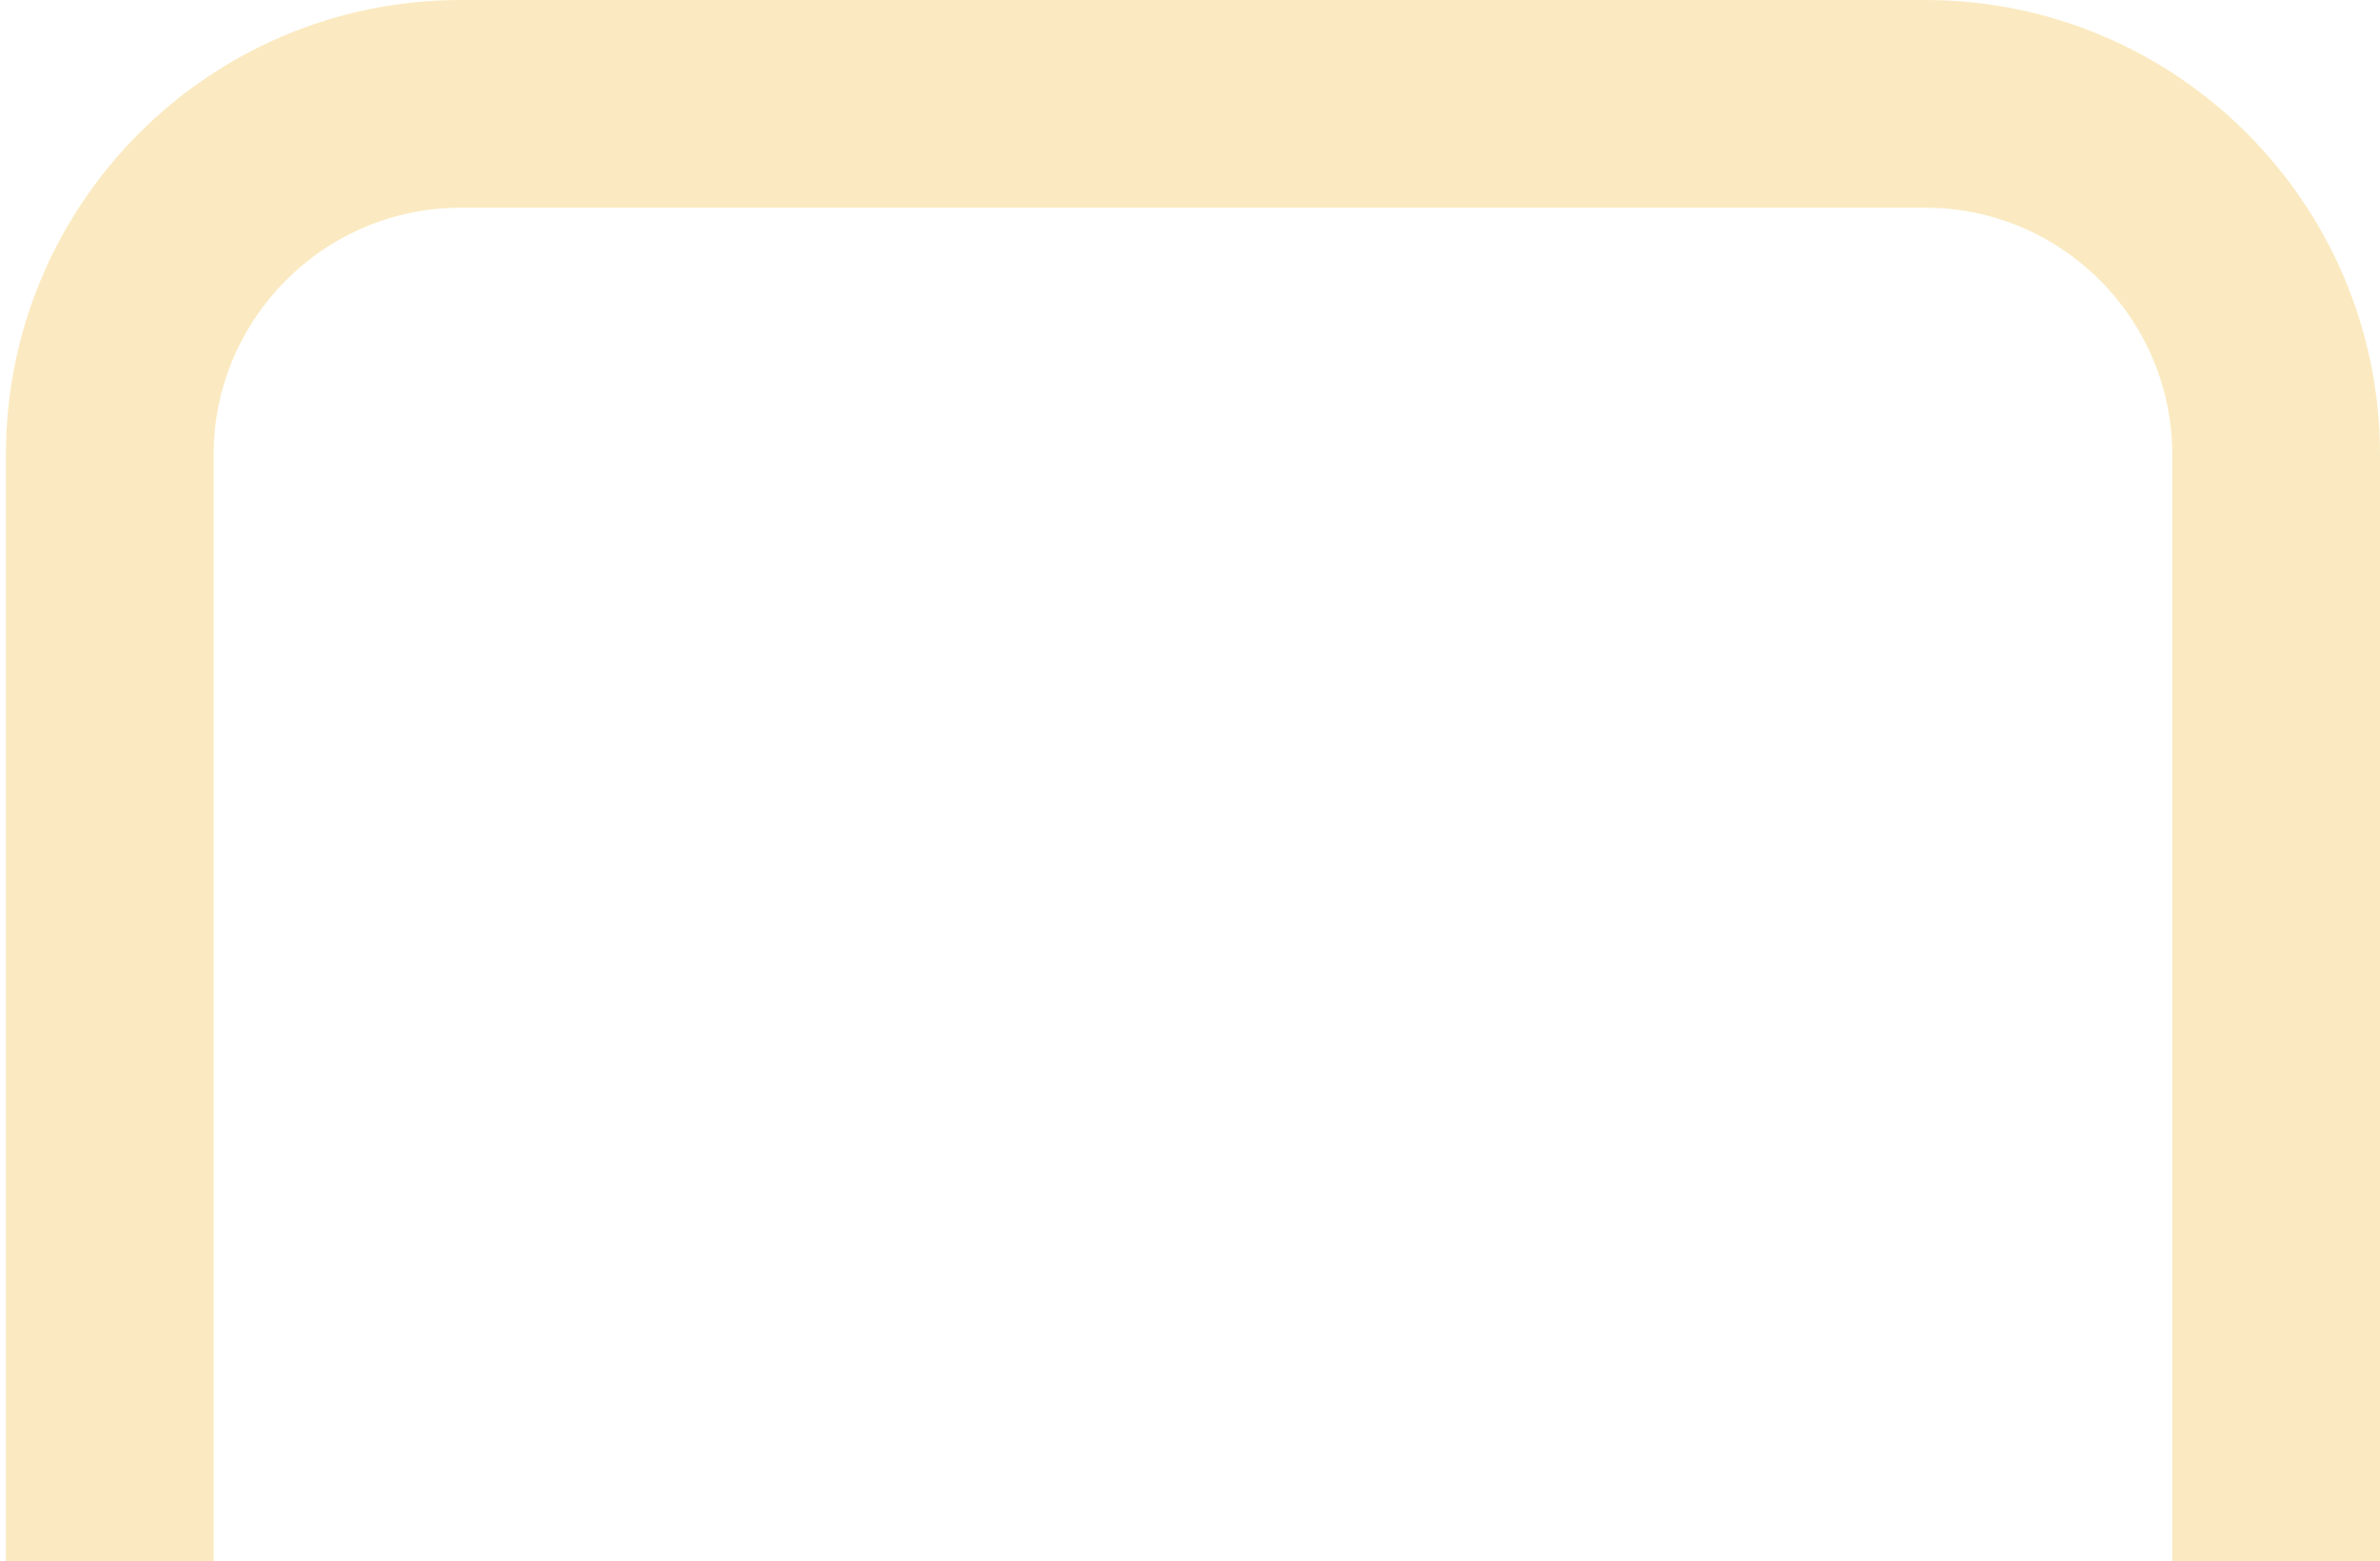
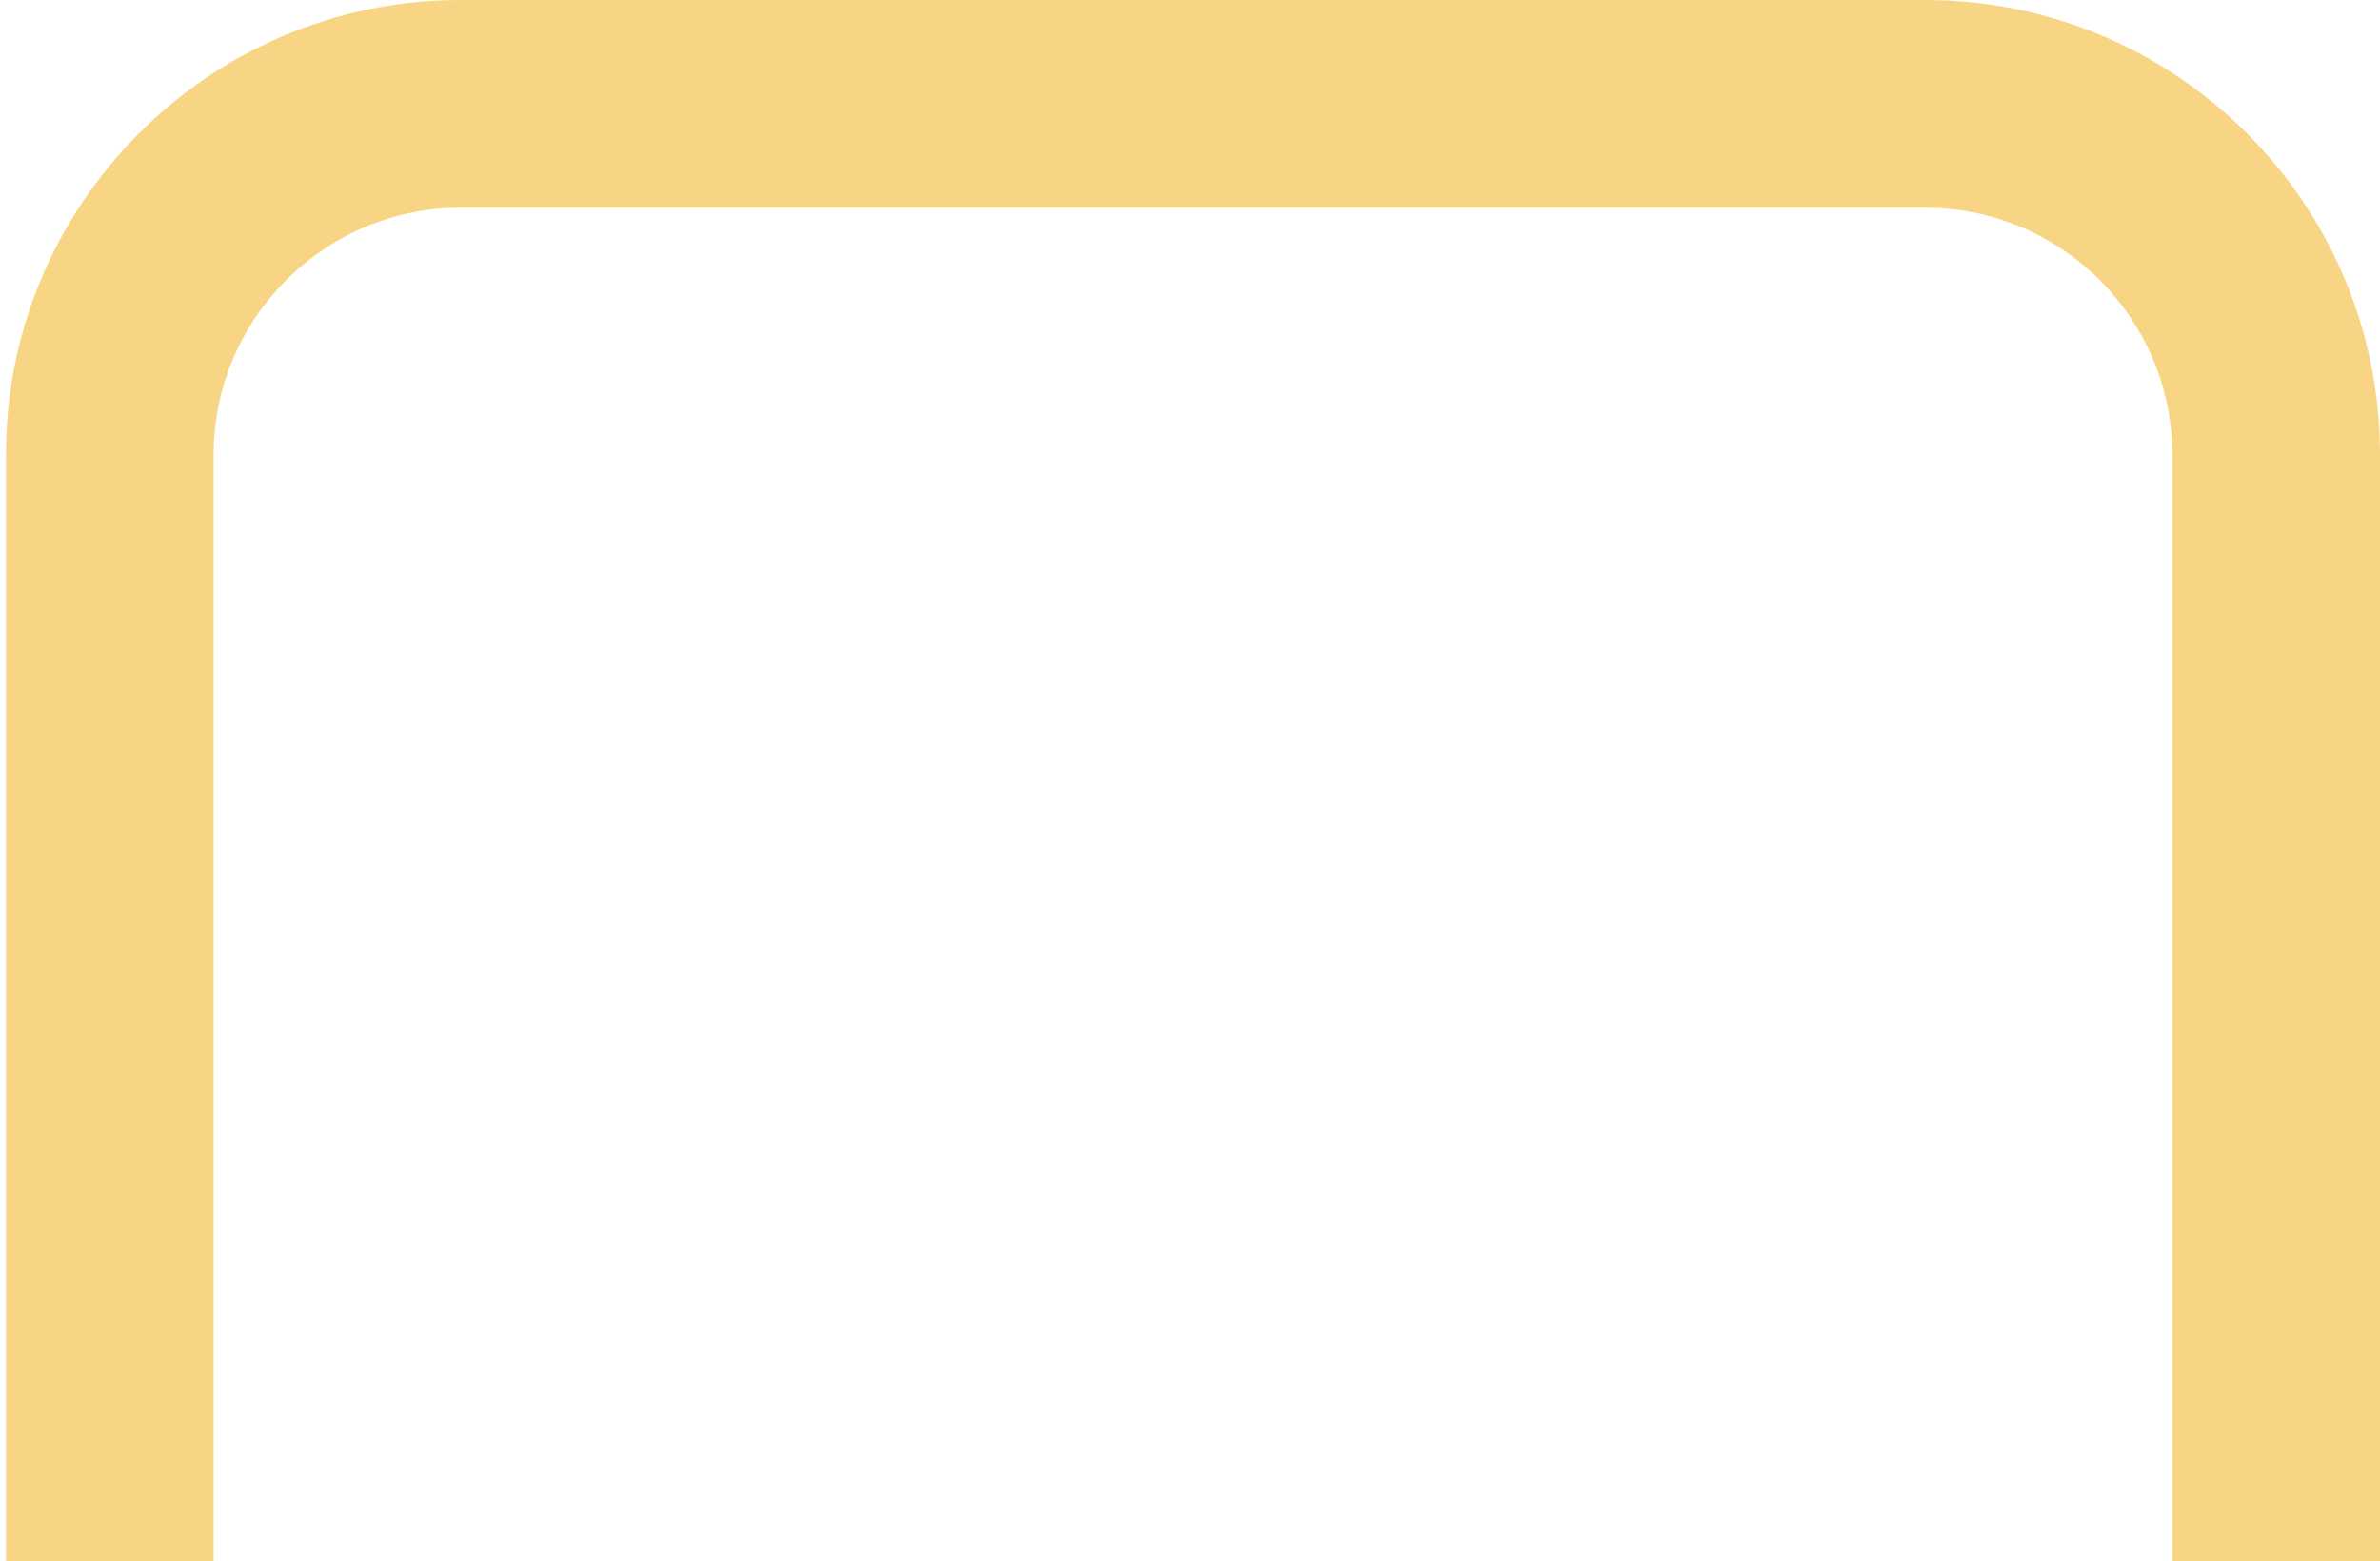
<svg xmlns="http://www.w3.org/2000/svg" version="1.1" id="Layer_1" x="0px" y="0px" viewBox="0 0 401 263" style="enable-background:new 0 0 401 263;" xml:space="preserve">
  <style type="text/css">
- 	.st0{fill:#FBEAC1;}
+ 	.st0{fill:#F8D584;}
</style>
  <g>
    <path class="st0" d="M324.37,35C347.32,35,366,53.68,366,76.63V430H36V76.63C36,53.68,54.68,35,77.63,35H324.37 M324.37,0H77.63   C35.31,0,1,34.31,1,76.63V465h400V76.63C401,34.31,366.69,0,324.37,0L324.37,0z" />
  </g>
</svg>
